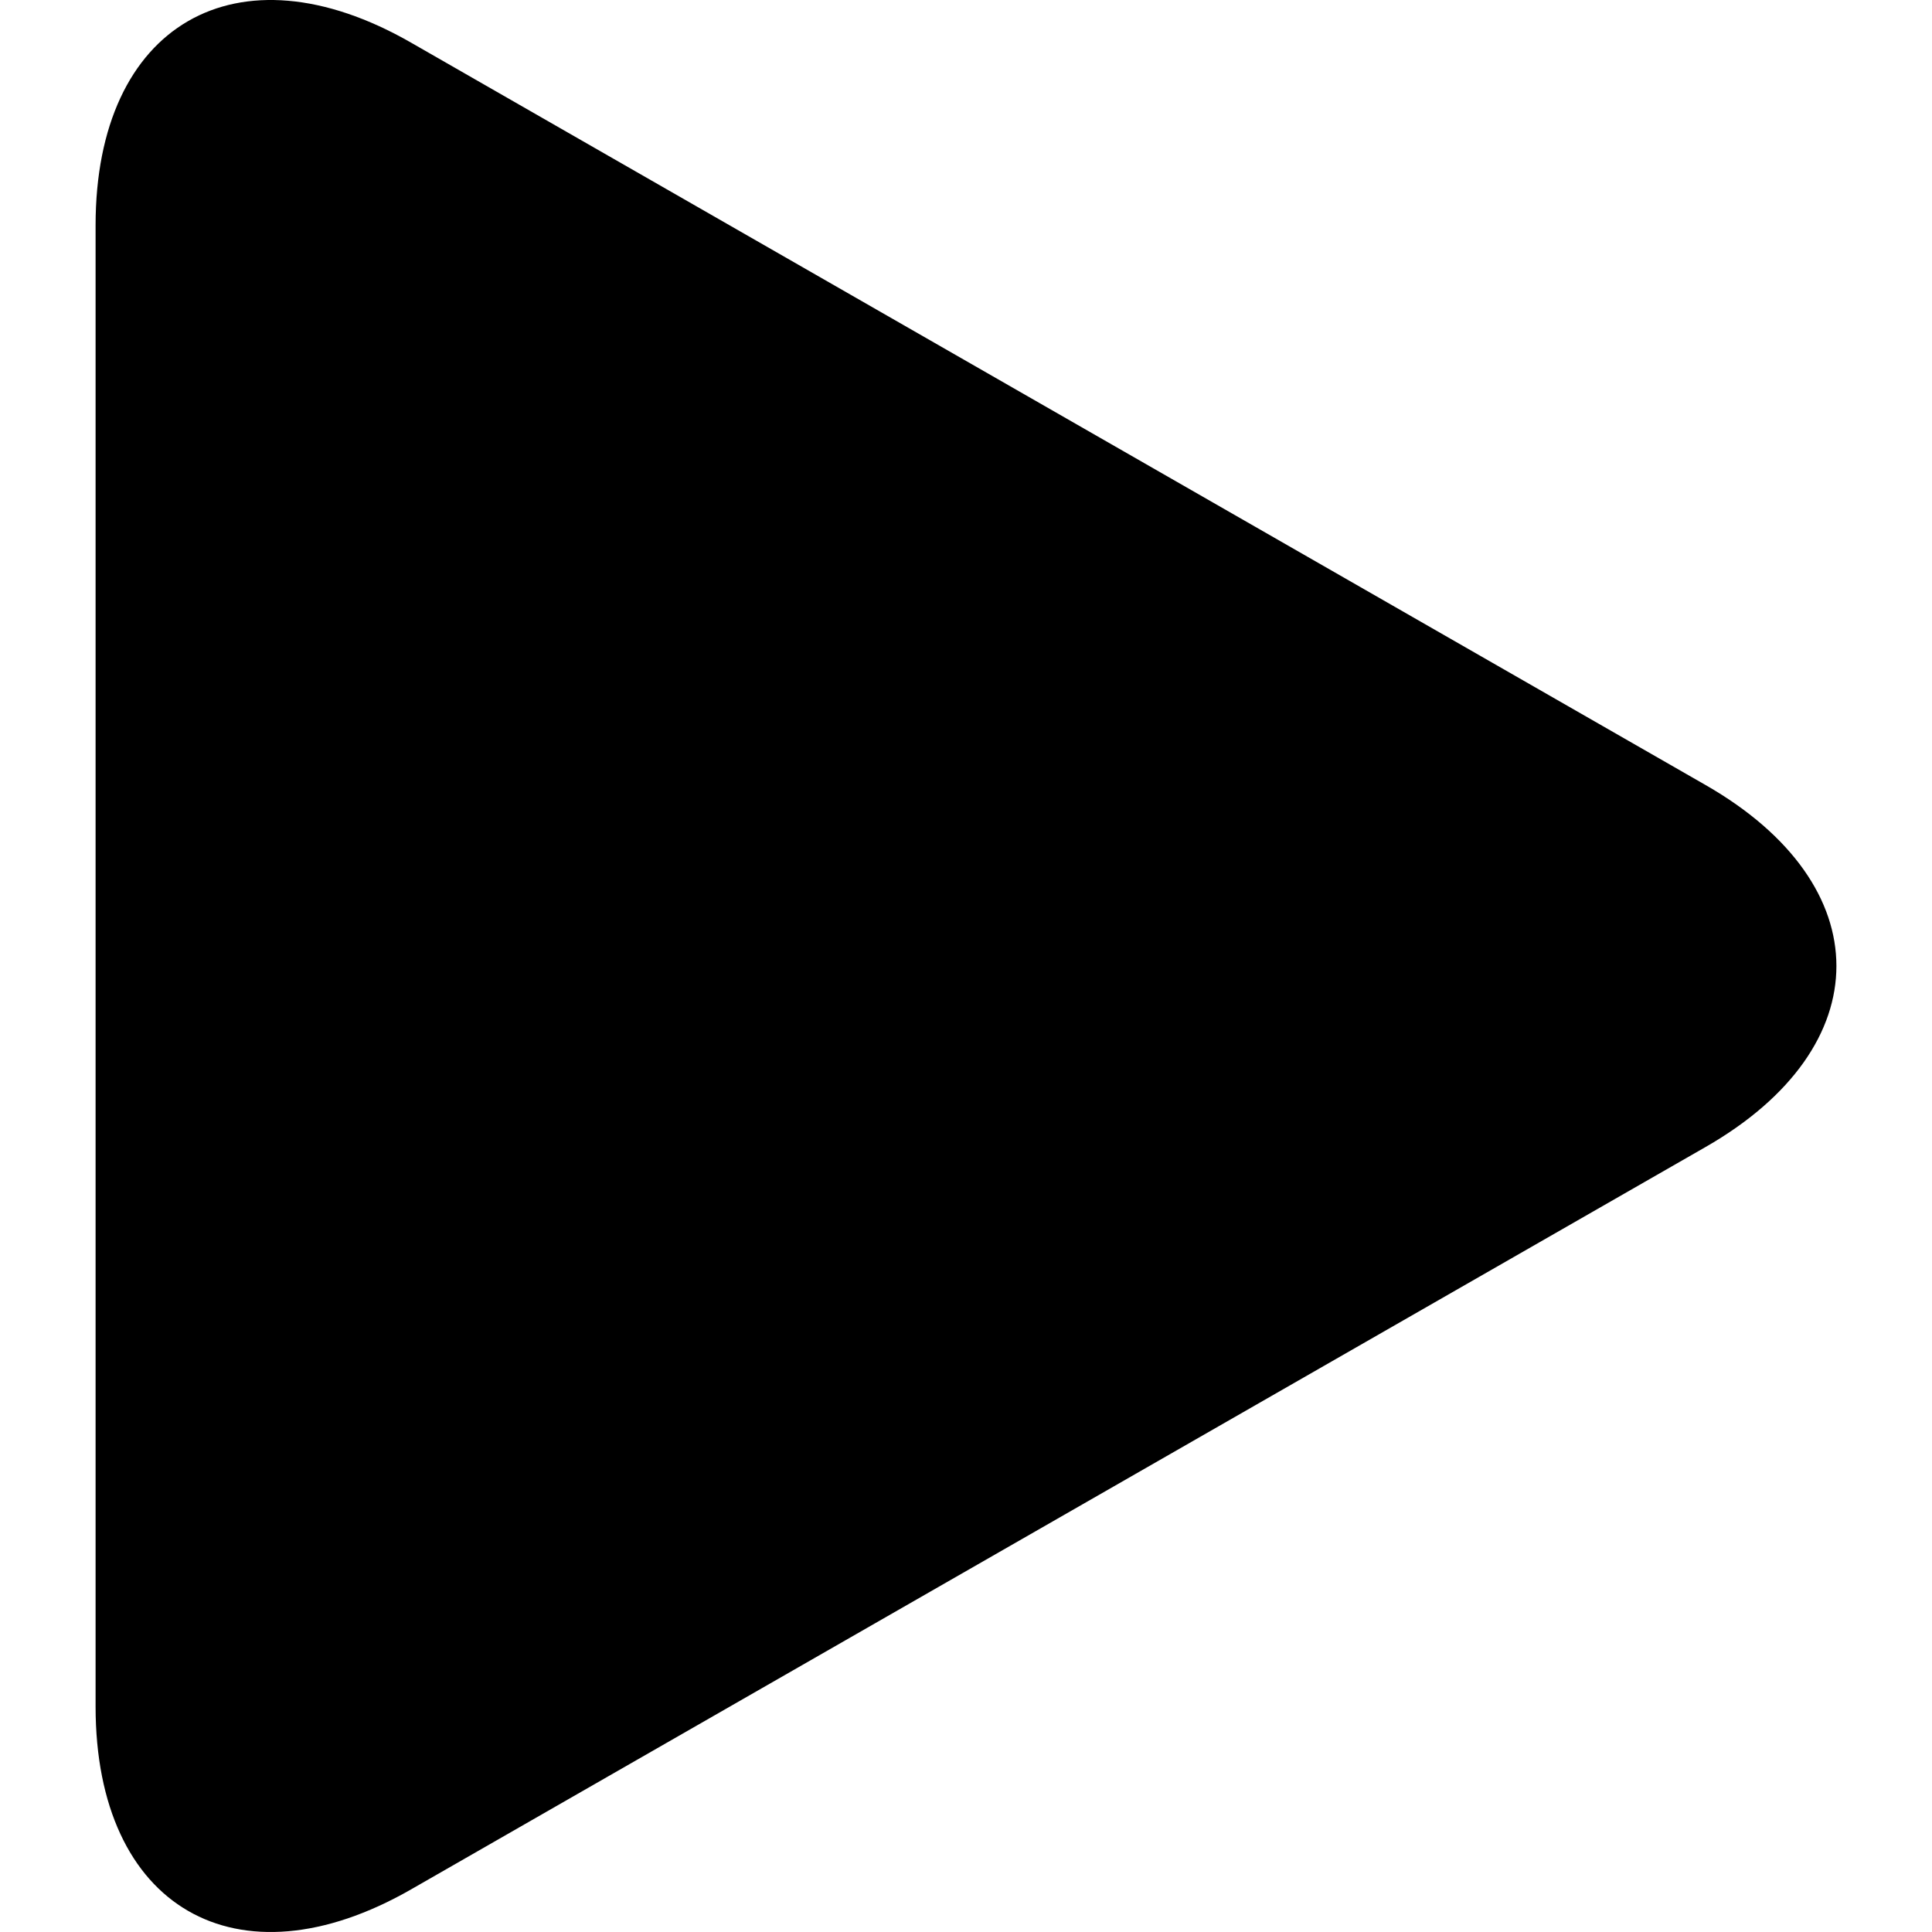
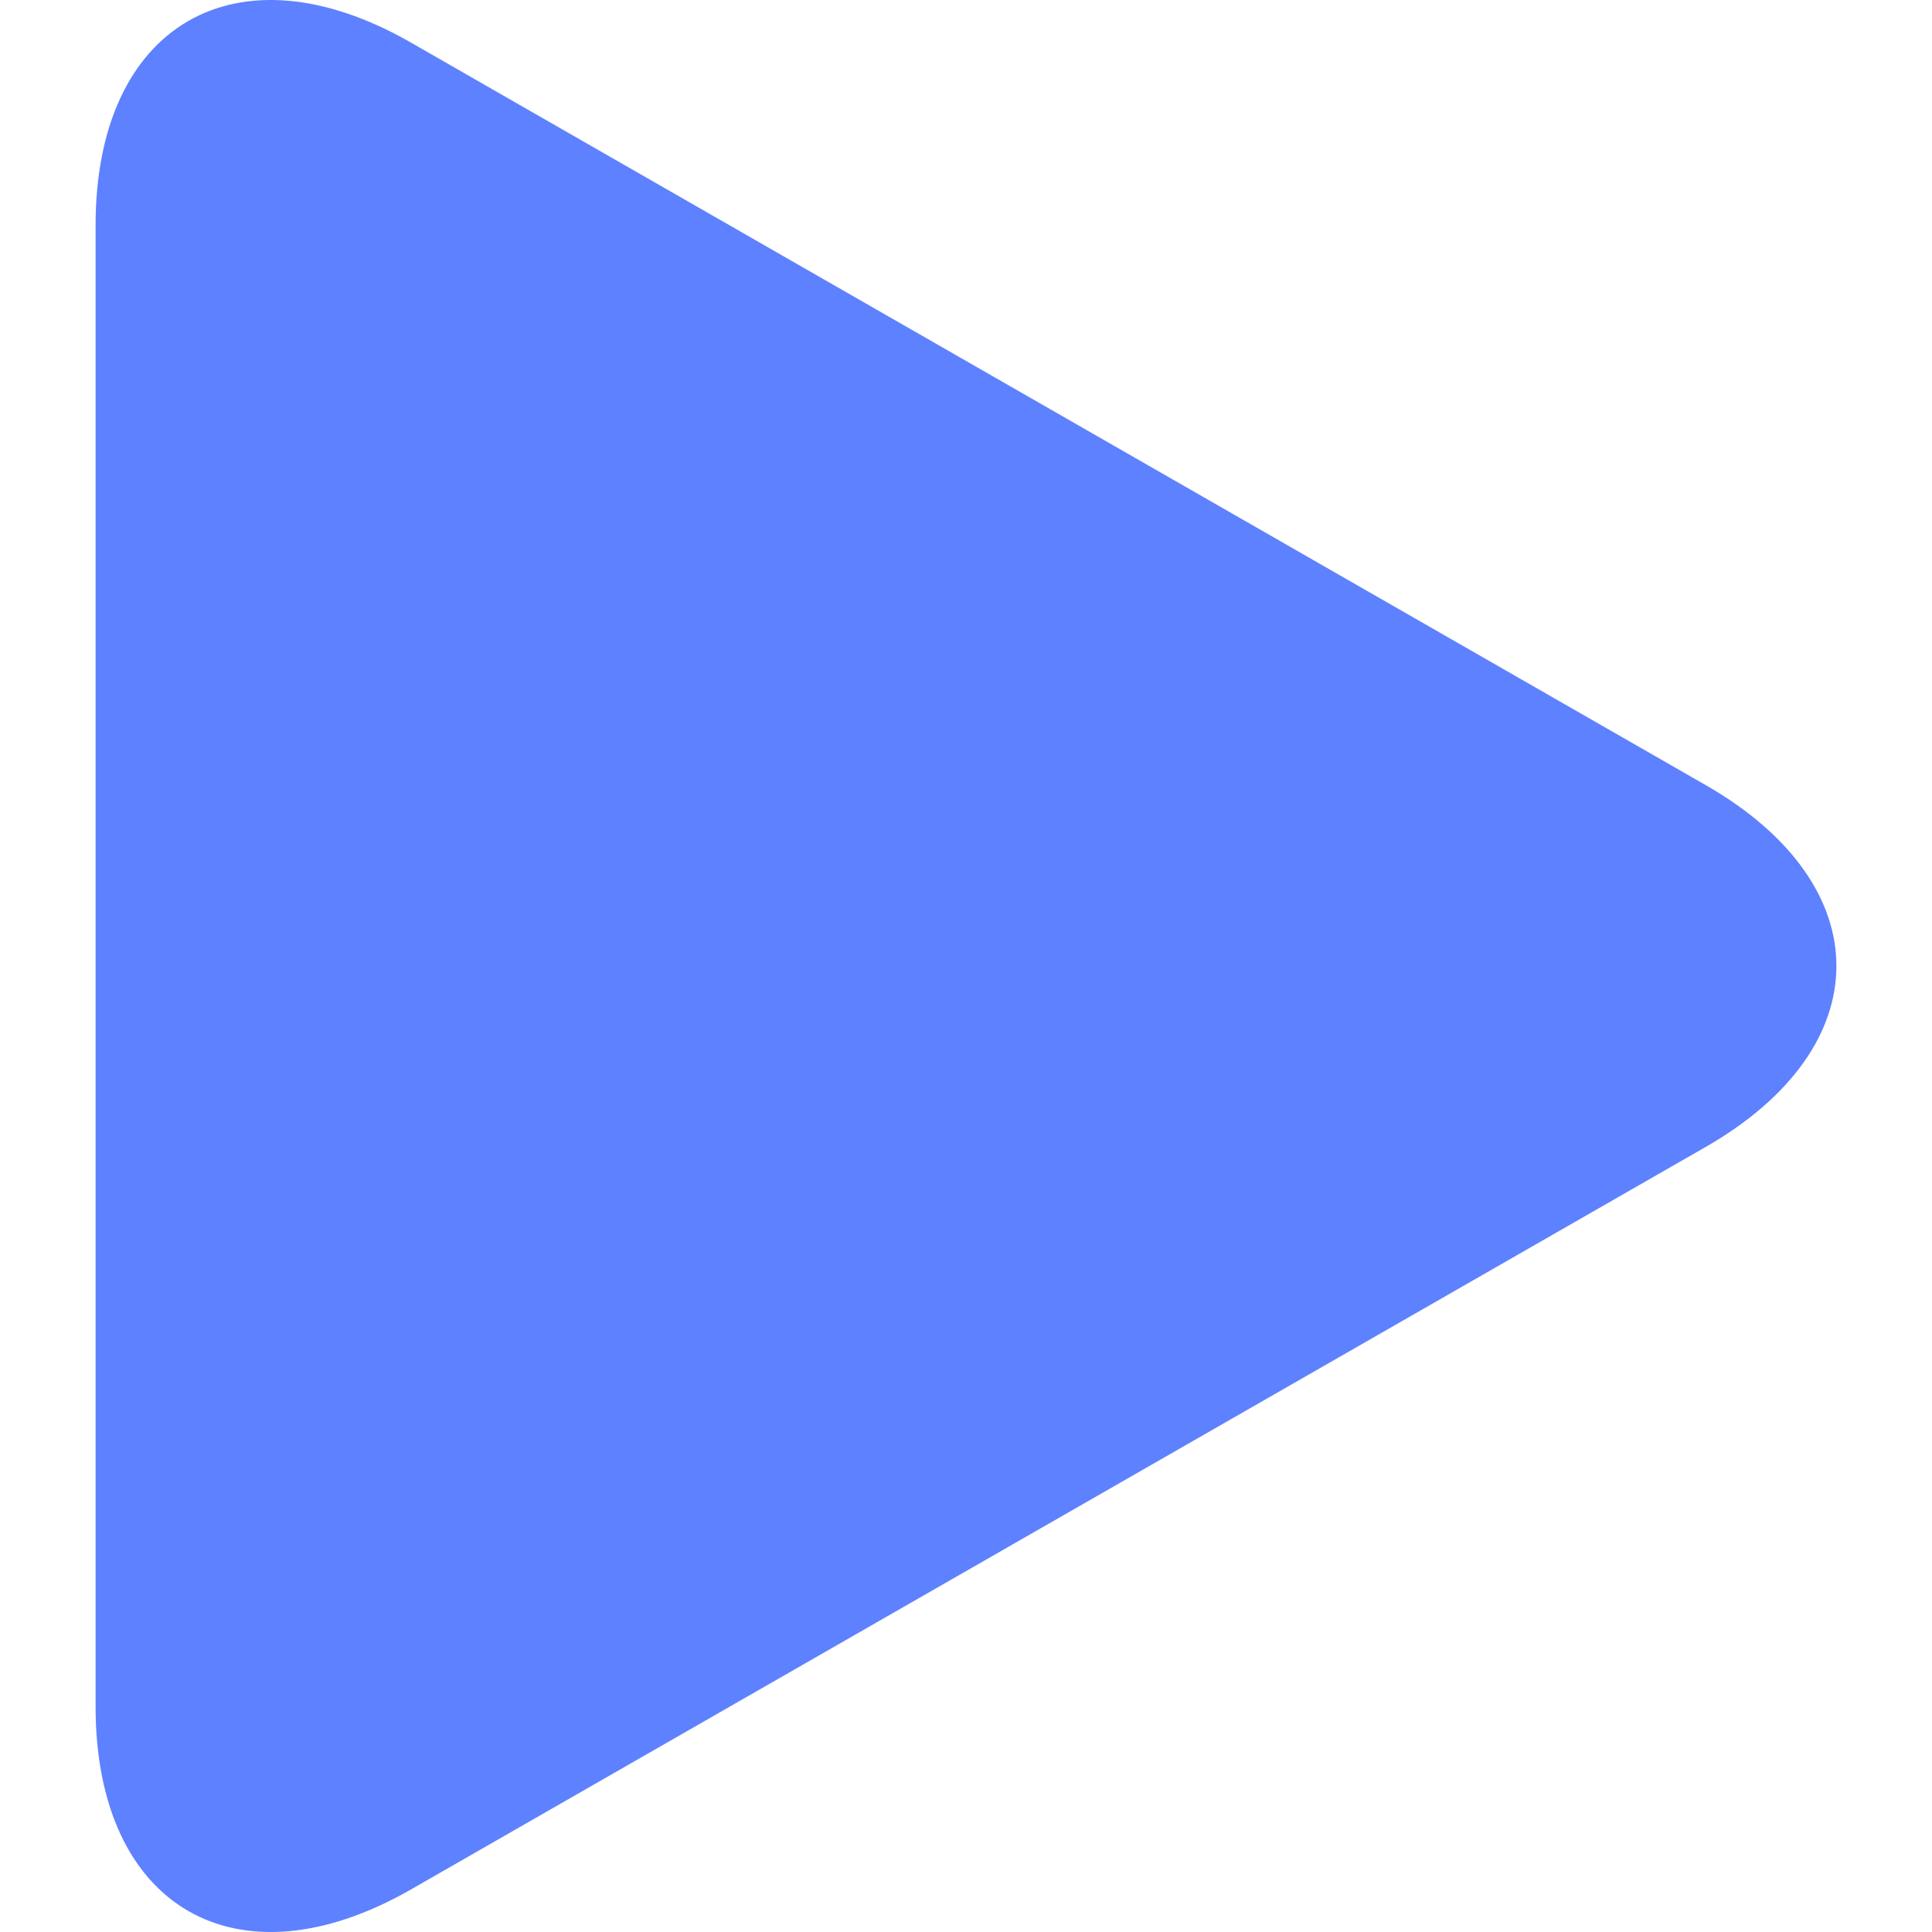
- <svg xmlns="http://www.w3.org/2000/svg" version="1.1" id="Capa_1" x="0px" y="0px" width="163.861px" height="163.861px" viewBox="0 0 163.861 163.861" style="enable-background:new 0 0 163.861 163.861;" xml:space="preserve">
+ <svg xmlns="http://www.w3.org/2000/svg" version="1.1" id="Capa_1" x="0px" y="0px" width="163.861px" height="163.861px" viewBox="0 0 163.861 163.861" style="enable-background:new 0 0 163.861 163.861;" xml:space="preserve" fill="#5E81FF">
  <g>
    <path d="M34.857,3.613C20.084-4.861,8.107,2.081,8.107,19.106v125.637c0,17.042,11.977,23.975,26.75,15.509L144.67,97.275   c14.778-8.477,14.778-22.211,0-30.686L34.857,3.613z" />
  </g>
  <g>
</g>
  <g>
</g>
  <g>
</g>
  <g>
</g>
  <g>
</g>
  <g>
</g>
  <g>
</g>
  <g>
</g>
  <g>
</g>
  <g>
</g>
  <g>
</g>
  <g>
</g>
  <g>
</g>
  <g>
</g>
  <g>
</g>
</svg>
